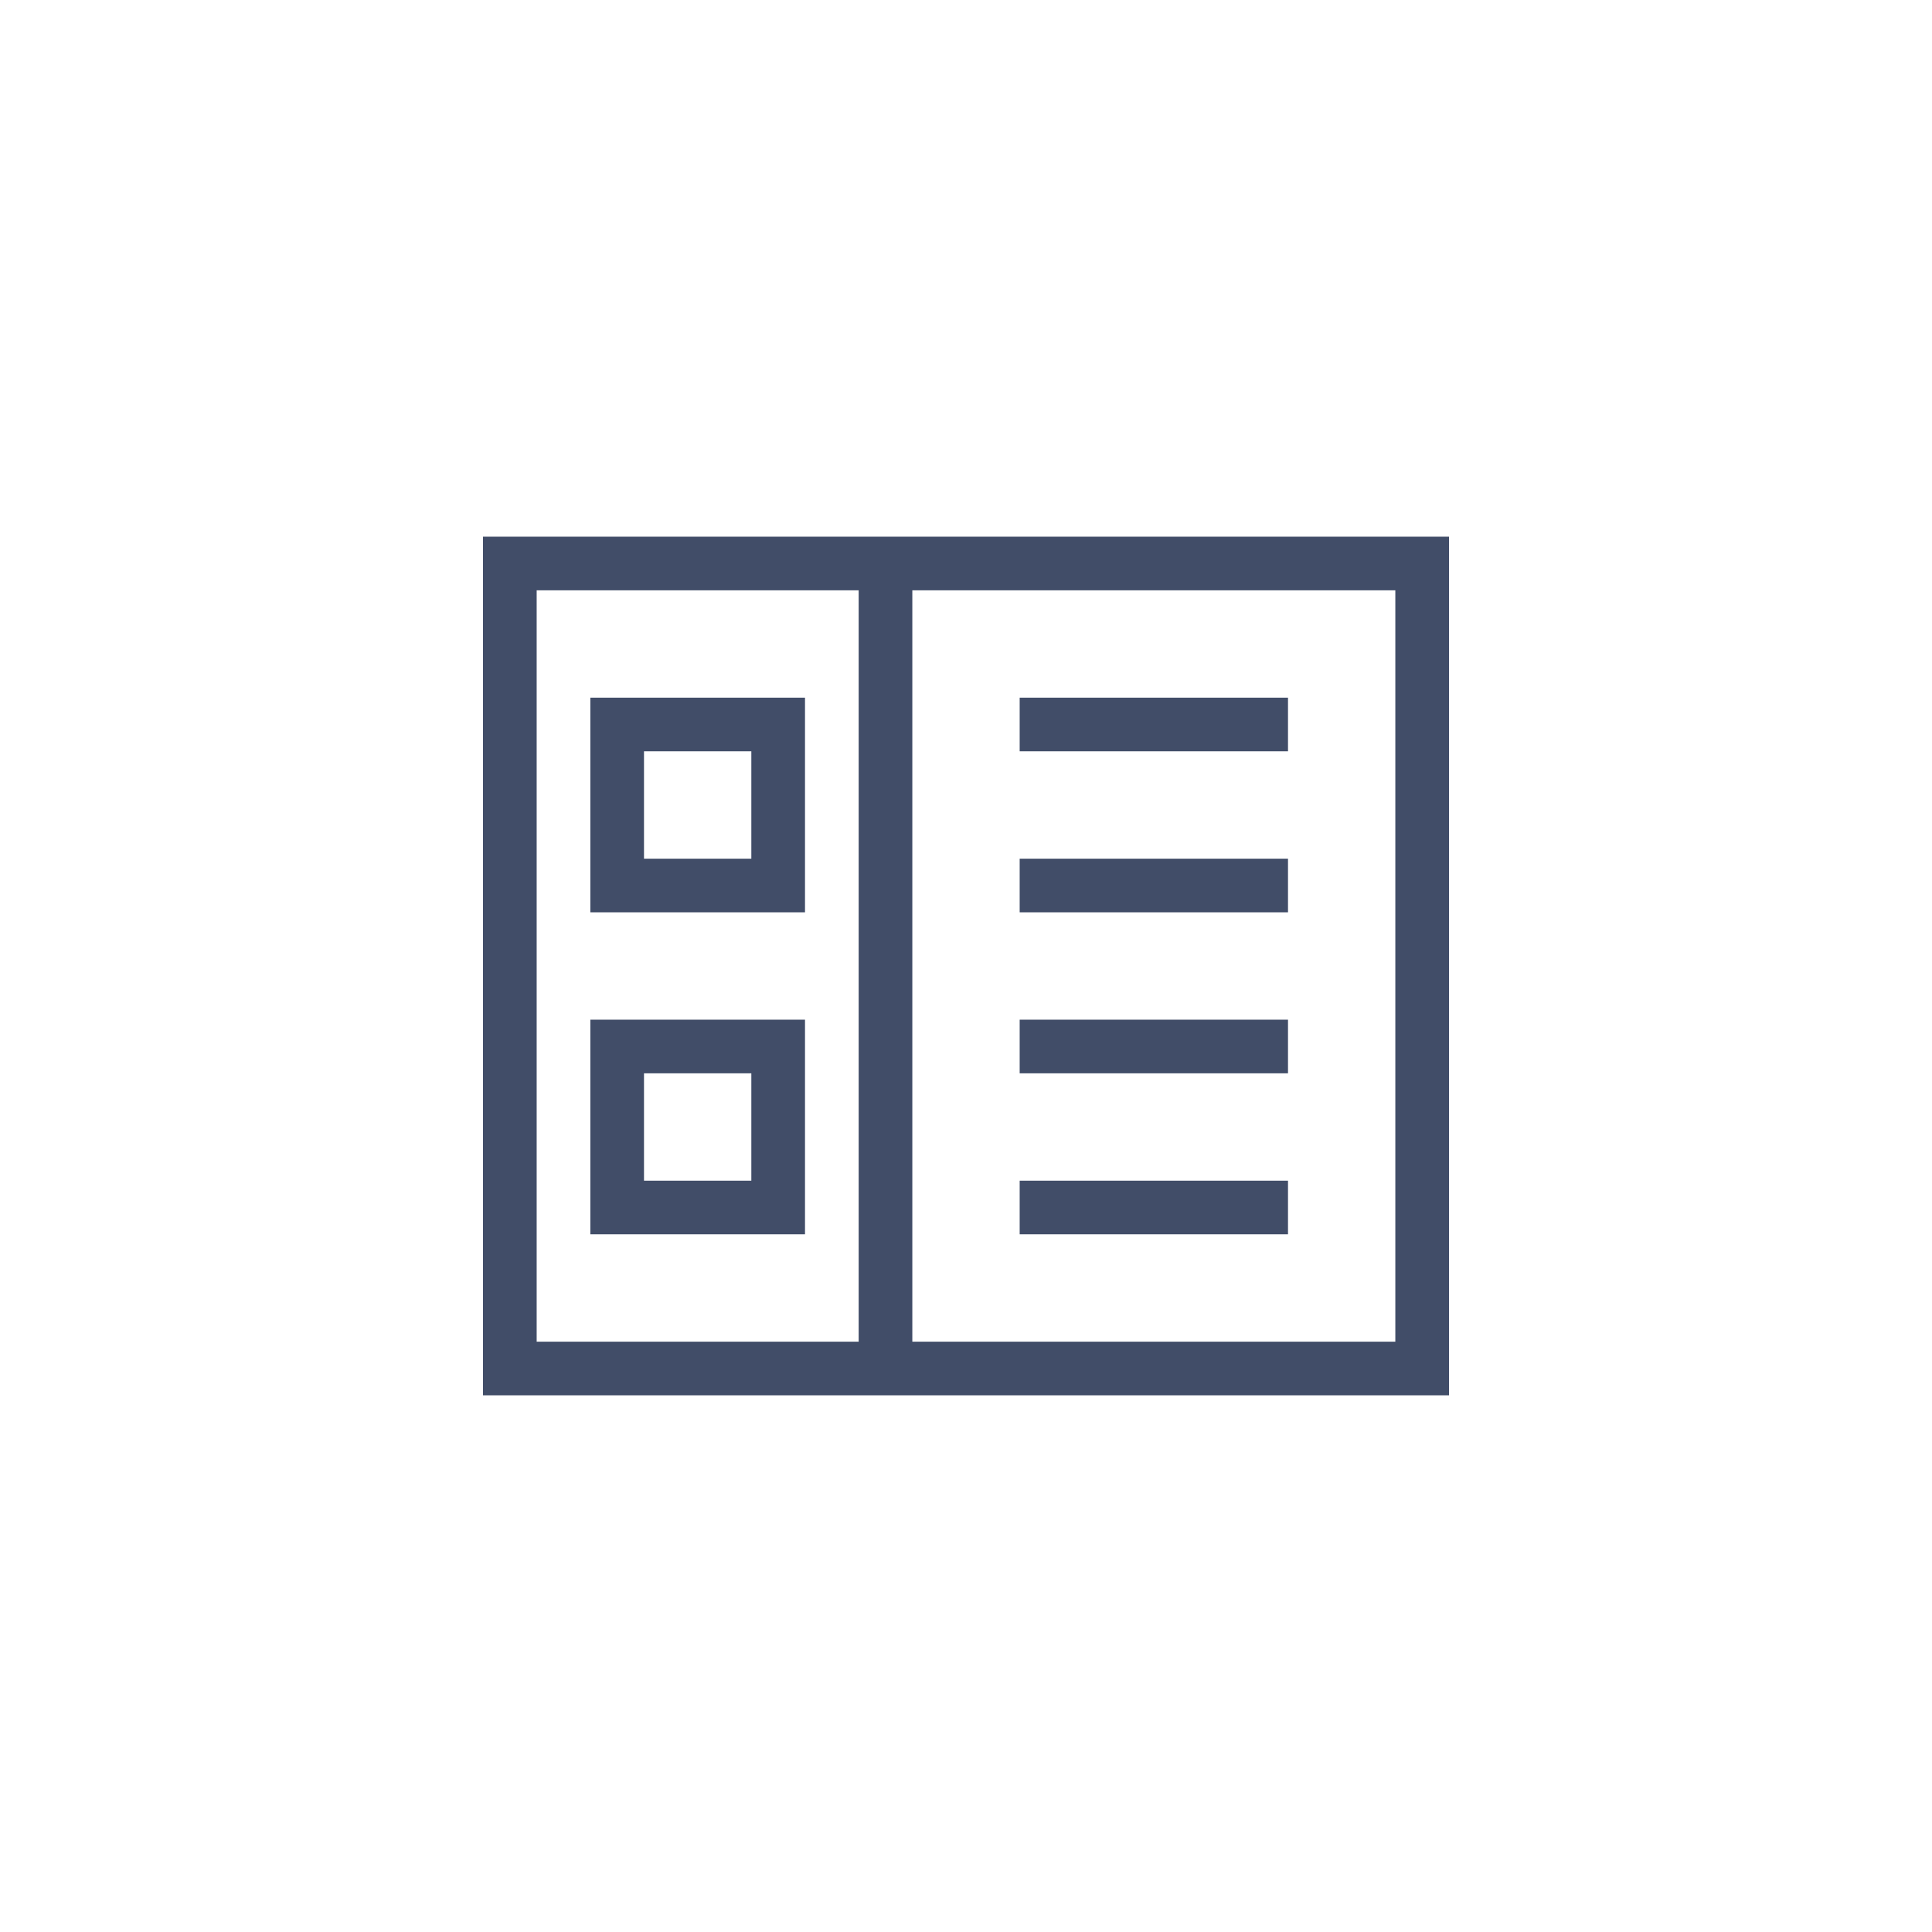
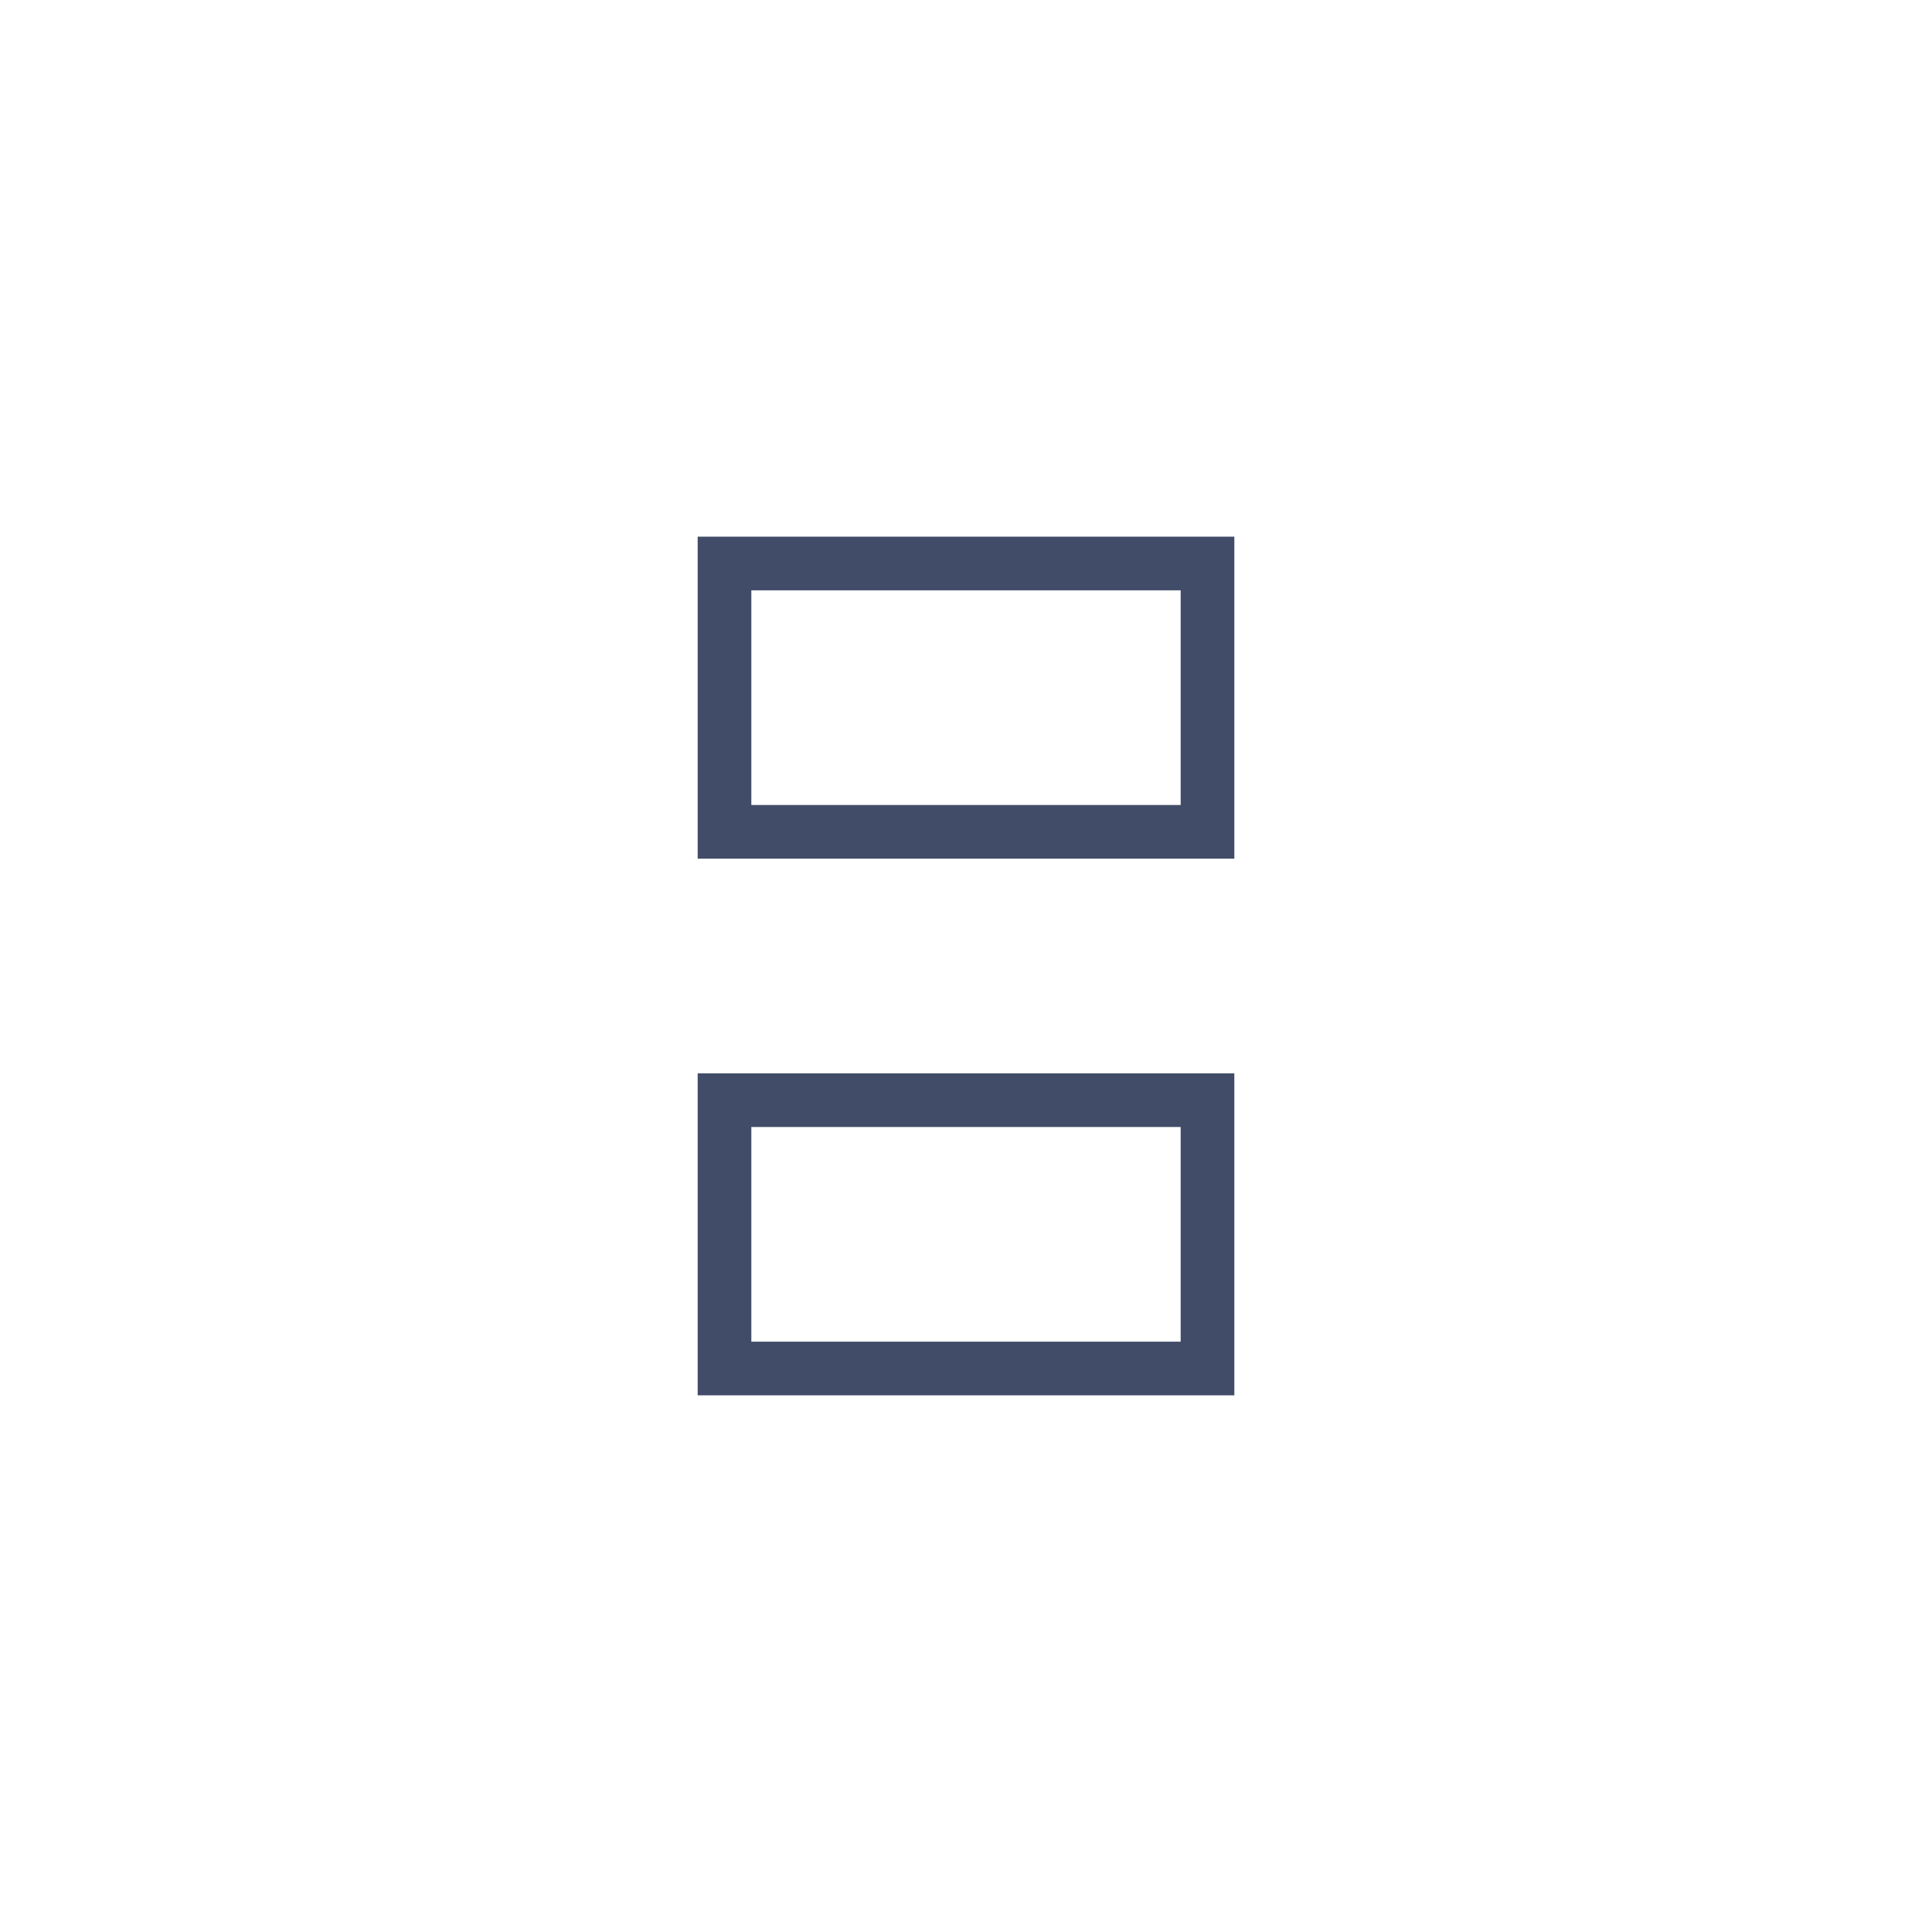
<svg xmlns="http://www.w3.org/2000/svg" width="36px" height="36px" viewBox="0 0 36 36" version="1.1">
  <g id="page" stroke="none" stroke-width="1" fill="none" fill-rule="evenodd">
-     <g id="按钮规范" transform="translate(-35, -49)" fill="#414D68" fill-rule="nonzero">
-       <g id="Combined-Shape-2" transform="translate(35, 49)">
-         <path d="M9,11 L10,10 L10,26 L9,25 L27,25 L26,26 L26,10 L27,11 L9,11 Z M27,10 L27,26 L9,26 L9,10 L27,10 Z M16,11 L16,25 L17,25 L17,11 L16,11 Z M19,16 L19,17 L24,17 L24,16 L19,16 Z M19,13 L19,14 L24,14 L24,13 L19,13 Z M19,19 L19,20 L24,20 L24,19 L19,19 Z M19,22 L19,23 L24,23 L24,22 L19,22 Z M12,14 L14,14 L14,16 L12,16 L12,14 Z M15,13 L11,13 L11,17 L15,17 L15,13 Z M12,20 L14,20 L14,22 L12,22 L12,20 Z M15,19 L11,19 L11,23 L15,23 L15,19 Z" id="Combined-Shape" />
+     <g id="按钮规范" transform="translate(-573, -51)" fill="#414D68" fill-rule="nonzero">
+       <g id="缩略图备份" transform="translate(573, 51)">
+         <path d="M14,15 L22,15 L22,11 L14,11 L14,15 Z M13,10 L23,10 L23,16 L13,16 L13,10 Z" id="Rectangle-11" />
+         <path d="M14,25 L22,25 L22,21 L14,21 L14,25 Z M13,20 L23,20 L23,26 L13,26 L13,20 Z" id="Rectangle-11" />
      </g>
    </g>
  </g>
</svg>
